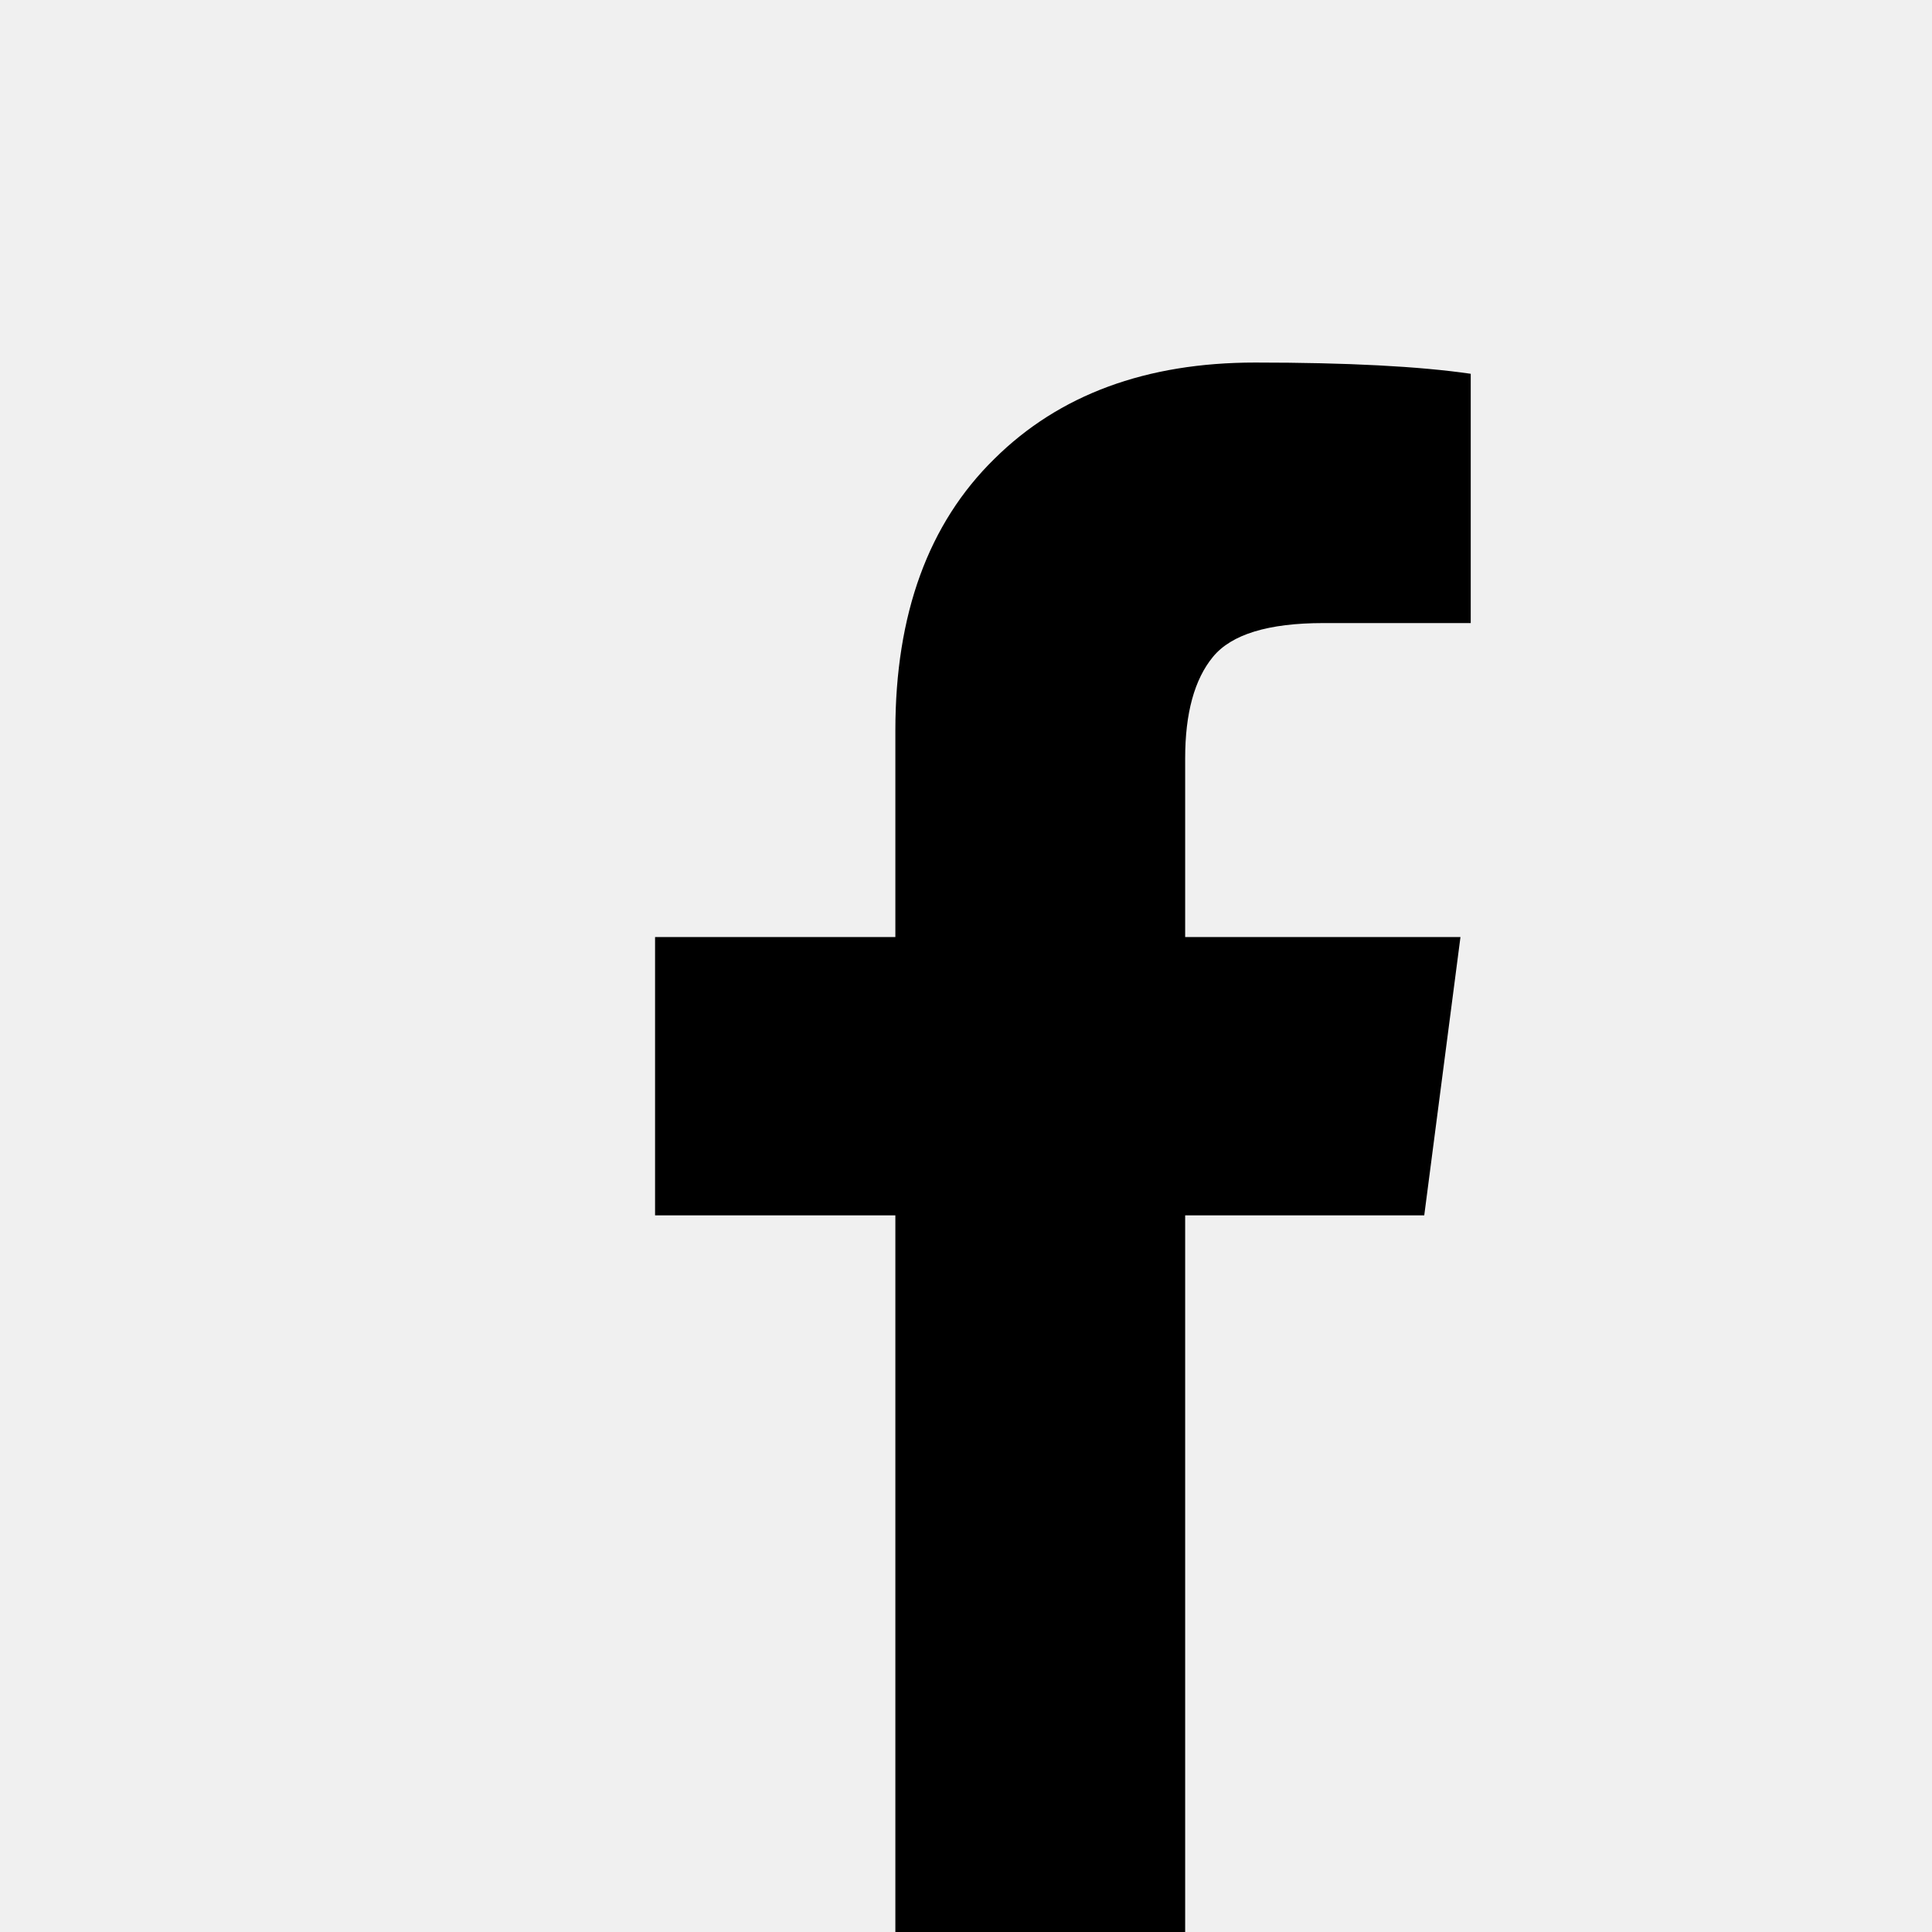
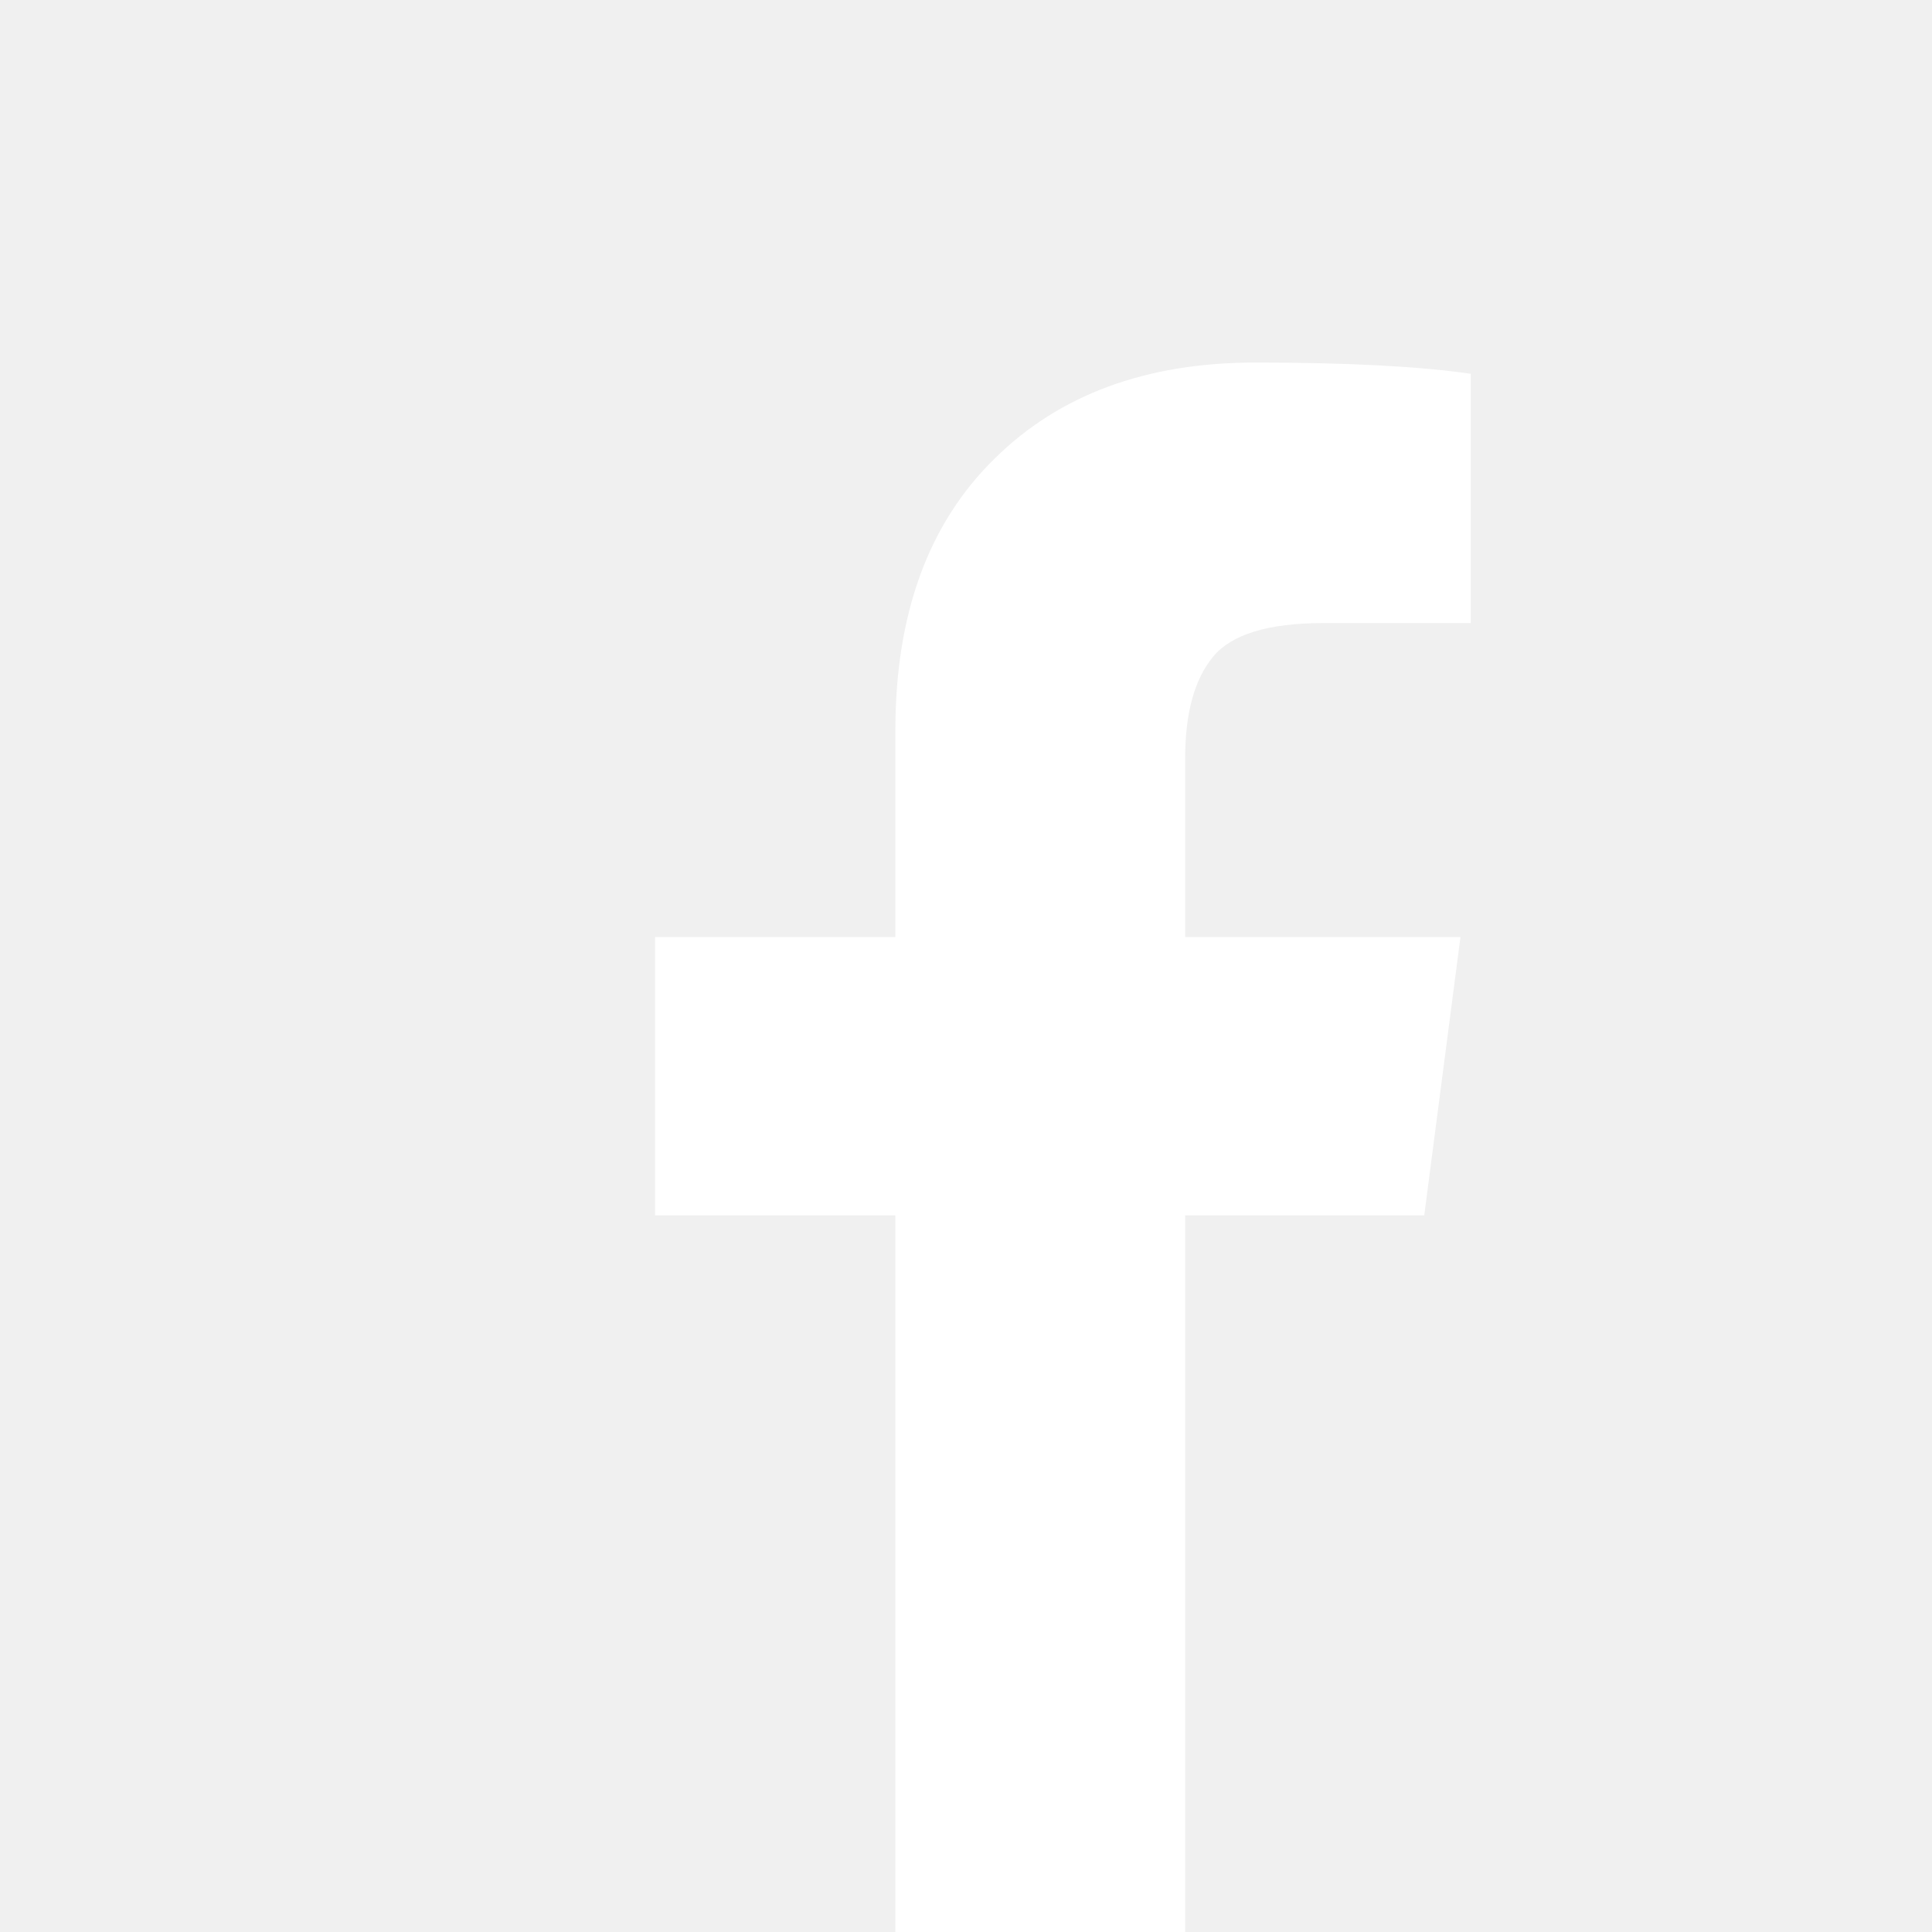
- <svg xmlns="http://www.w3.org/2000/svg" viewBox="0 0 320 320">
+ <svg xmlns="http://www.w3.org/2000/svg" viewBox="0 0 320 320" fill="#fff" width="32" height="32">
  <path d="m 243.6,61.91 v 41.29 h -24.4 q -13.7,0 -18.3,5.6 -4.6,5.6 -4.6,16.8 v 29.6 h 45.6 l -6,46.1 H 196.3 V 320 h -48 V 201.3 h -39.8 v -46.1 h 39.8 V 121 q 0,-28.92 16.4,-45 16.1,-15.95 43.2,-15.95 22.9,0 35.7,1.86 z" />
</svg>
